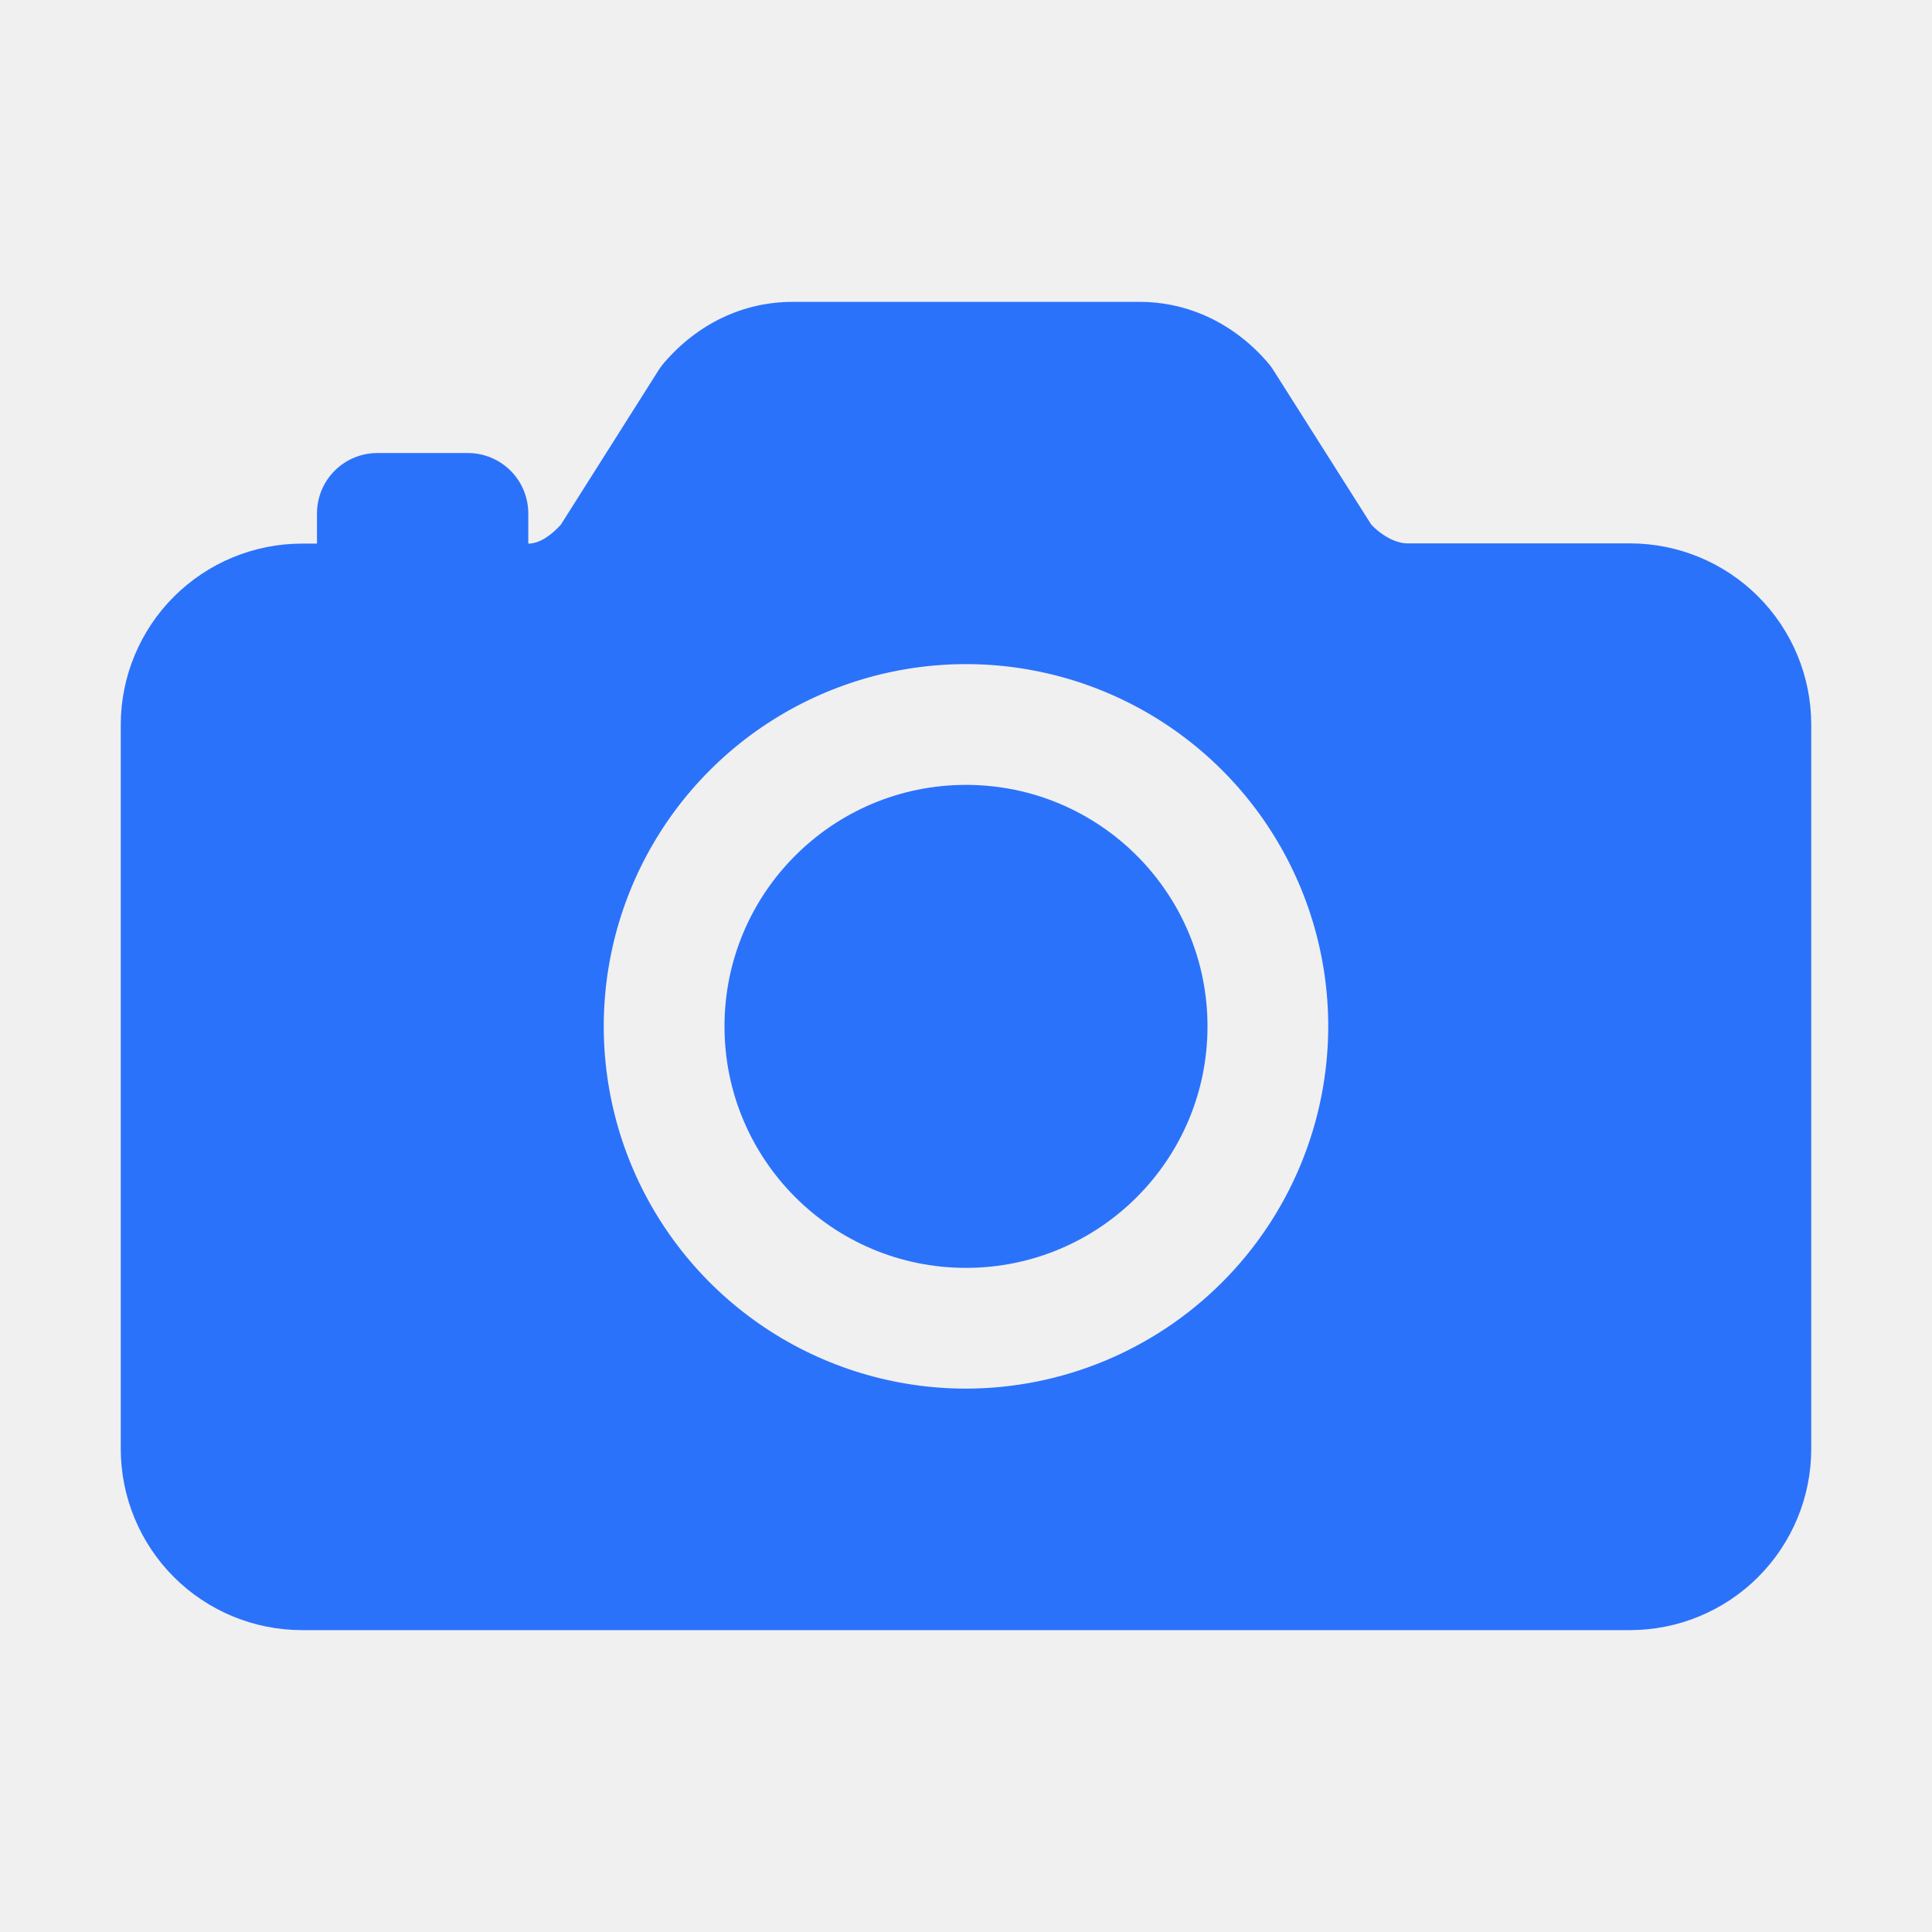
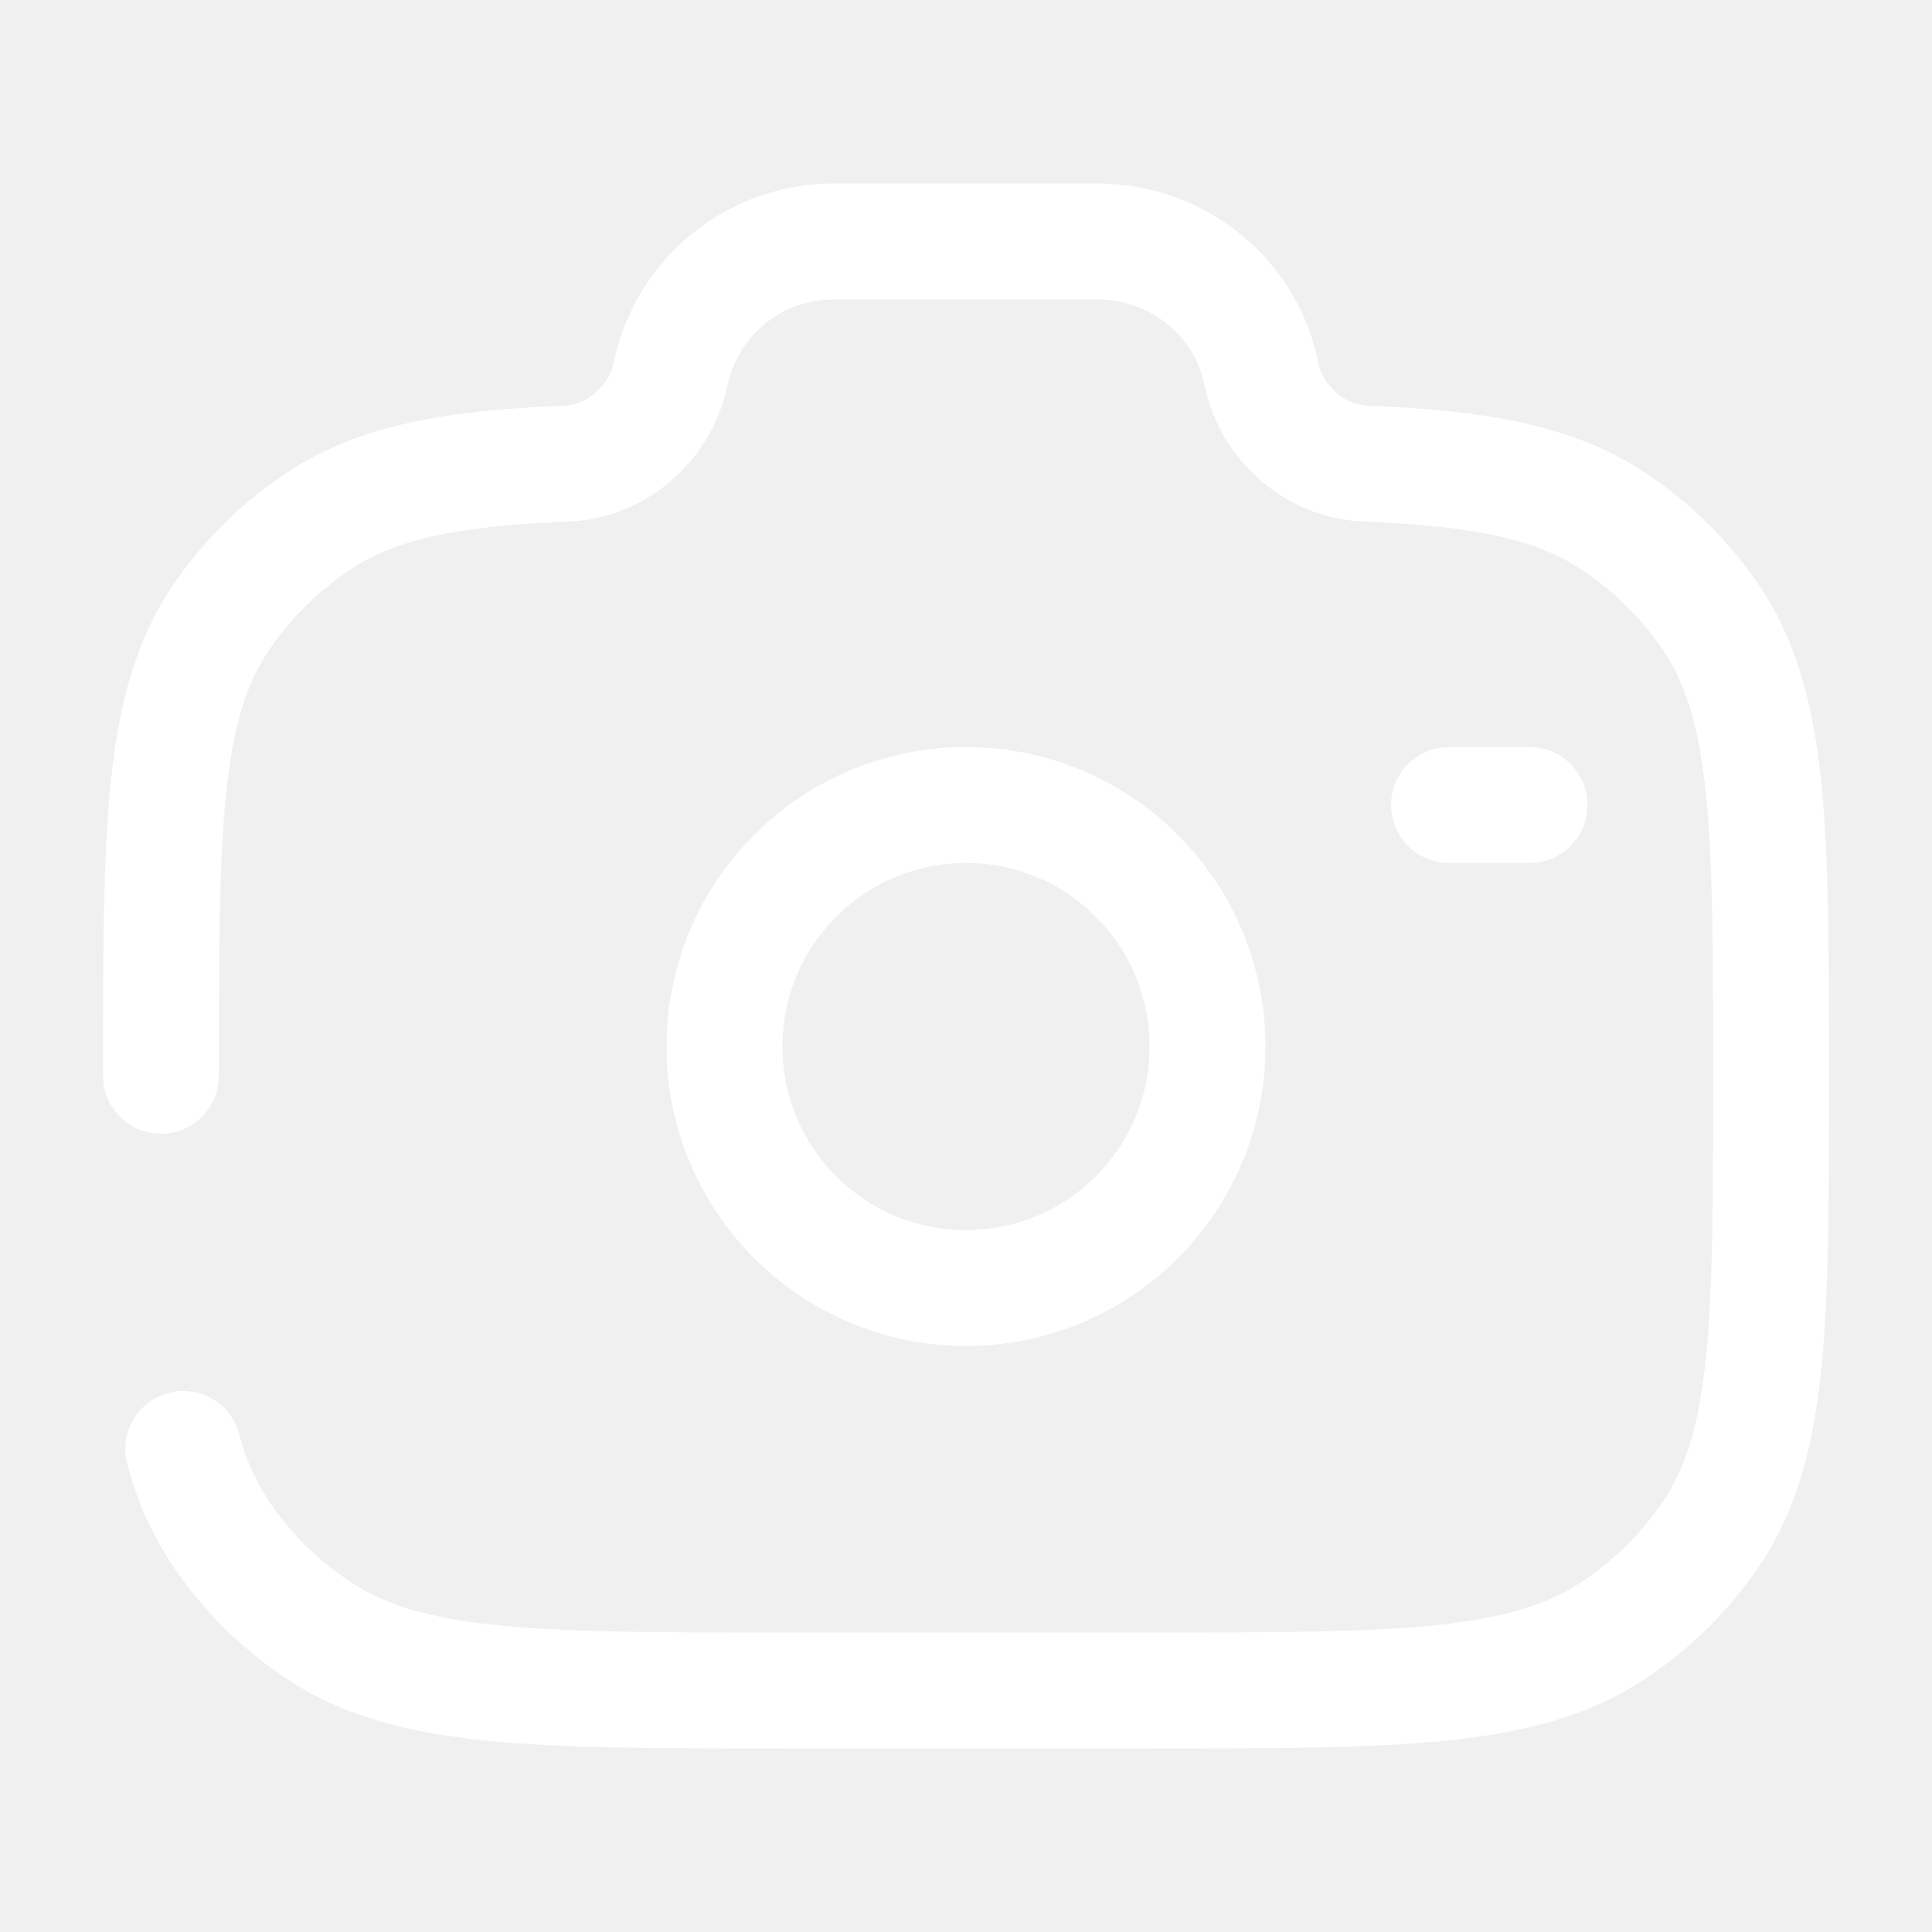
- <svg xmlns="http://www.w3.org/2000/svg" width="139" height="139" viewBox="0 0 139 139" fill="none">
-   <path d="M69.5 91.219C79.096 91.219 86.875 83.44 86.875 73.844C86.875 64.248 79.096 56.469 69.5 56.469C59.904 56.469 52.125 64.248 52.125 73.844C52.125 83.44 59.904 91.219 69.5 91.219Z" fill="#2B72FB" />
-   <path d="M117.281 39.094H101.264C100.449 39.094 99.439 38.567 98.652 37.736L91.61 26.622C91.498 26.445 91.374 26.277 91.238 26.119C88.805 23.282 85.518 21.719 81.988 21.719H57.012C53.482 21.719 50.195 23.282 47.762 26.119C47.626 26.277 47.502 26.445 47.39 26.622L40.348 37.753C39.745 38.41 38.898 39.11 38.008 39.11V36.938C38.008 35.786 37.55 34.681 36.736 33.867C35.921 33.052 34.816 32.594 33.664 32.594H27.148C25.996 32.594 24.892 33.052 24.077 33.867C23.262 34.681 22.805 35.786 22.805 36.938V39.11H21.719C18.264 39.114 14.951 40.488 12.508 42.931C10.065 45.374 8.691 48.686 8.688 52.141V104.25C8.691 107.705 10.065 111.017 12.508 113.461C14.951 115.904 18.264 117.278 21.719 117.281H117.281C120.736 117.278 124.049 115.904 126.492 113.461C128.935 111.017 130.309 107.705 130.312 104.25V52.125C130.309 48.67 128.935 45.358 126.492 42.914C124.049 40.471 120.736 39.097 117.281 39.094ZM69.5 99.906C64.345 99.906 59.306 98.378 55.02 95.514C50.734 92.65 47.394 88.58 45.421 83.817C43.449 79.055 42.933 73.815 43.938 68.759C44.944 63.704 47.426 59.06 51.071 55.415C54.716 51.77 59.36 49.288 64.415 48.282C69.471 47.276 74.711 47.792 79.474 49.765C84.236 51.738 88.306 55.078 91.17 59.364C94.034 63.65 95.562 68.689 95.562 73.844C95.555 80.754 92.806 87.378 87.92 92.264C83.034 97.15 76.41 99.898 69.5 99.906Z" fill="#2B72FB" />
+ <svg xmlns="http://www.w3.org/2000/svg" width="25" height="25" viewBox="0 0 25 25" fill="none">
+   <path d="M12.5 16.667C14.226 16.667 15.625 15.268 15.625 13.542C15.625 11.816 14.226 10.417 12.5 10.417C10.774 10.417 9.375 11.816 9.375 13.542C9.375 15.268 10.774 16.667 12.5 16.667Z" stroke="white" stroke-width="1.5" />
+   <path d="M2.083 13.921C2.083 10.728 2.083 9.132 2.864 7.986C3.203 7.489 3.637 7.062 4.141 6.732C4.891 6.24 5.83 6.064 7.269 6.001C7.955 6.001 8.546 5.491 8.68 4.829C8.783 4.345 9.05 3.91 9.436 3.6C9.821 3.289 10.303 3.122 10.798 3.125H14.202C15.231 3.125 16.118 3.839 16.32 4.829C16.454 5.491 17.045 6.001 17.731 6.001C19.169 6.064 20.108 6.241 20.859 6.732C21.365 7.064 21.799 7.49 22.137 7.986C22.917 9.132 22.917 10.728 22.917 13.921C22.917 17.113 22.917 18.708 22.137 19.855C21.797 20.353 21.363 20.779 20.859 21.109C19.692 21.875 18.066 21.875 14.815 21.875H10.185C6.934 21.875 5.308 21.875 4.141 21.109C3.637 20.779 3.203 20.352 2.865 19.854C2.638 19.517 2.472 19.144 2.372 18.75M19.792 10.417H18.75" stroke="white" stroke-width="1.5" stroke-linecap="round" />
</svg>
